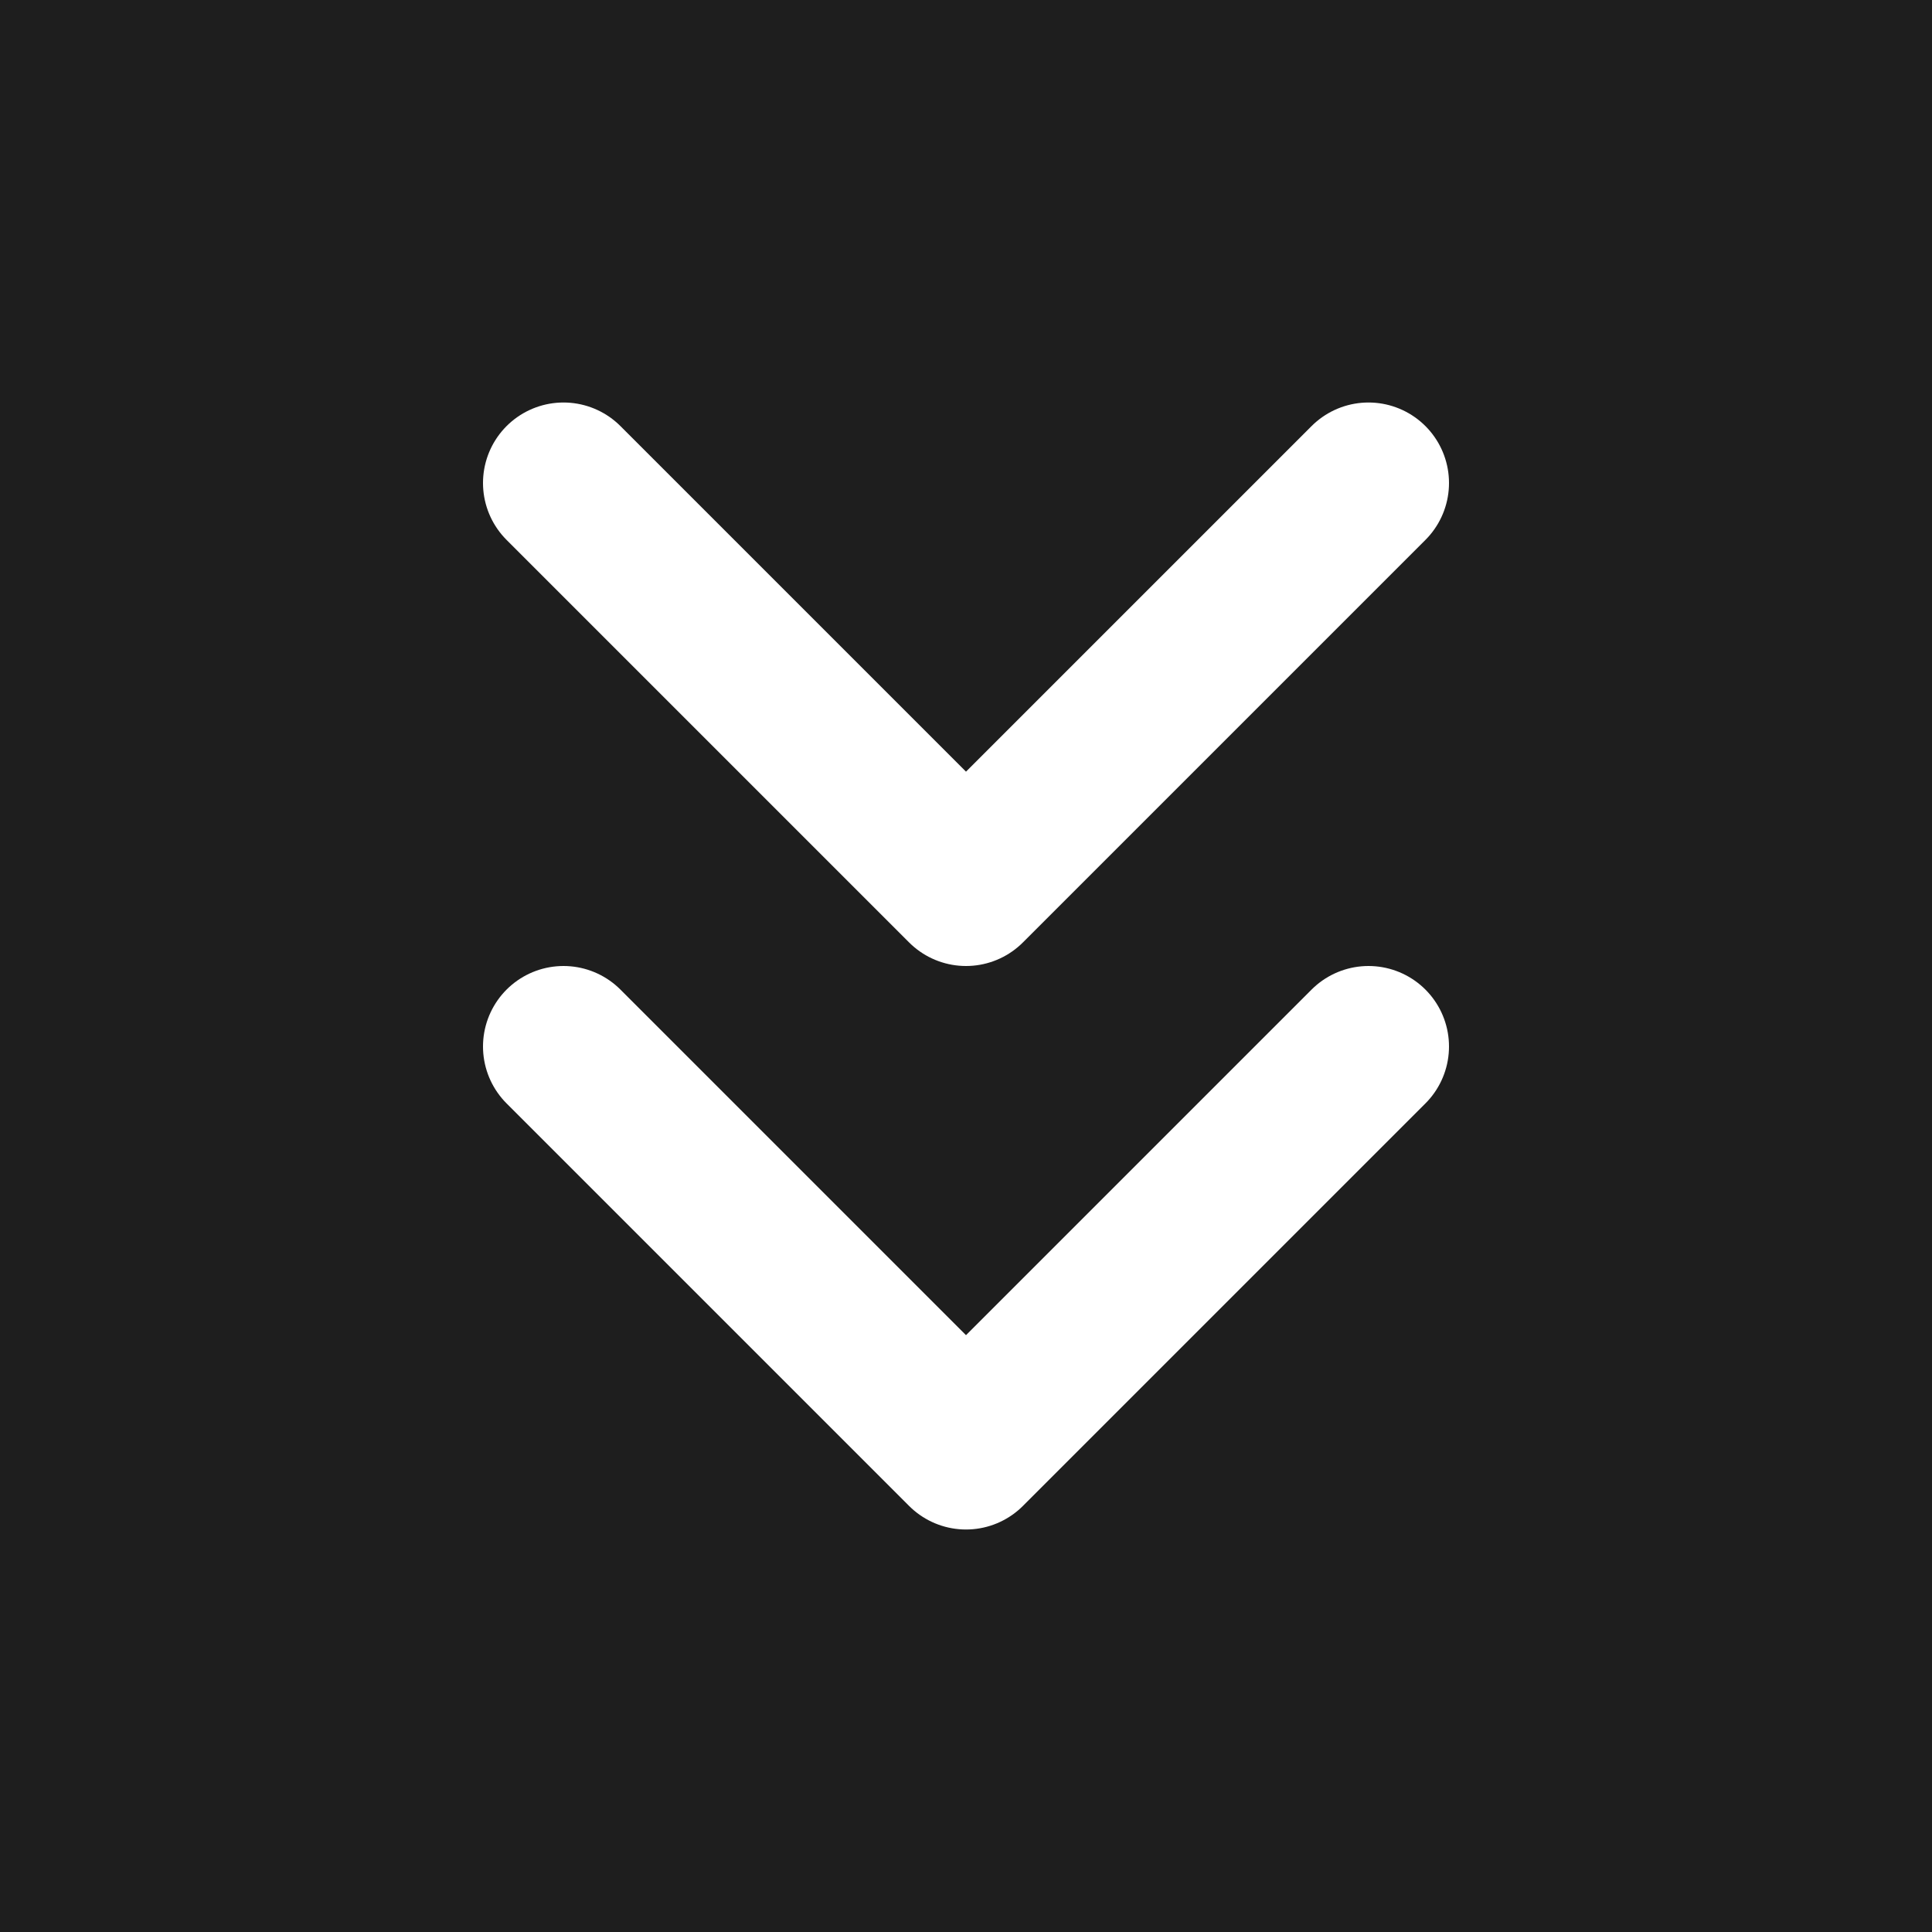
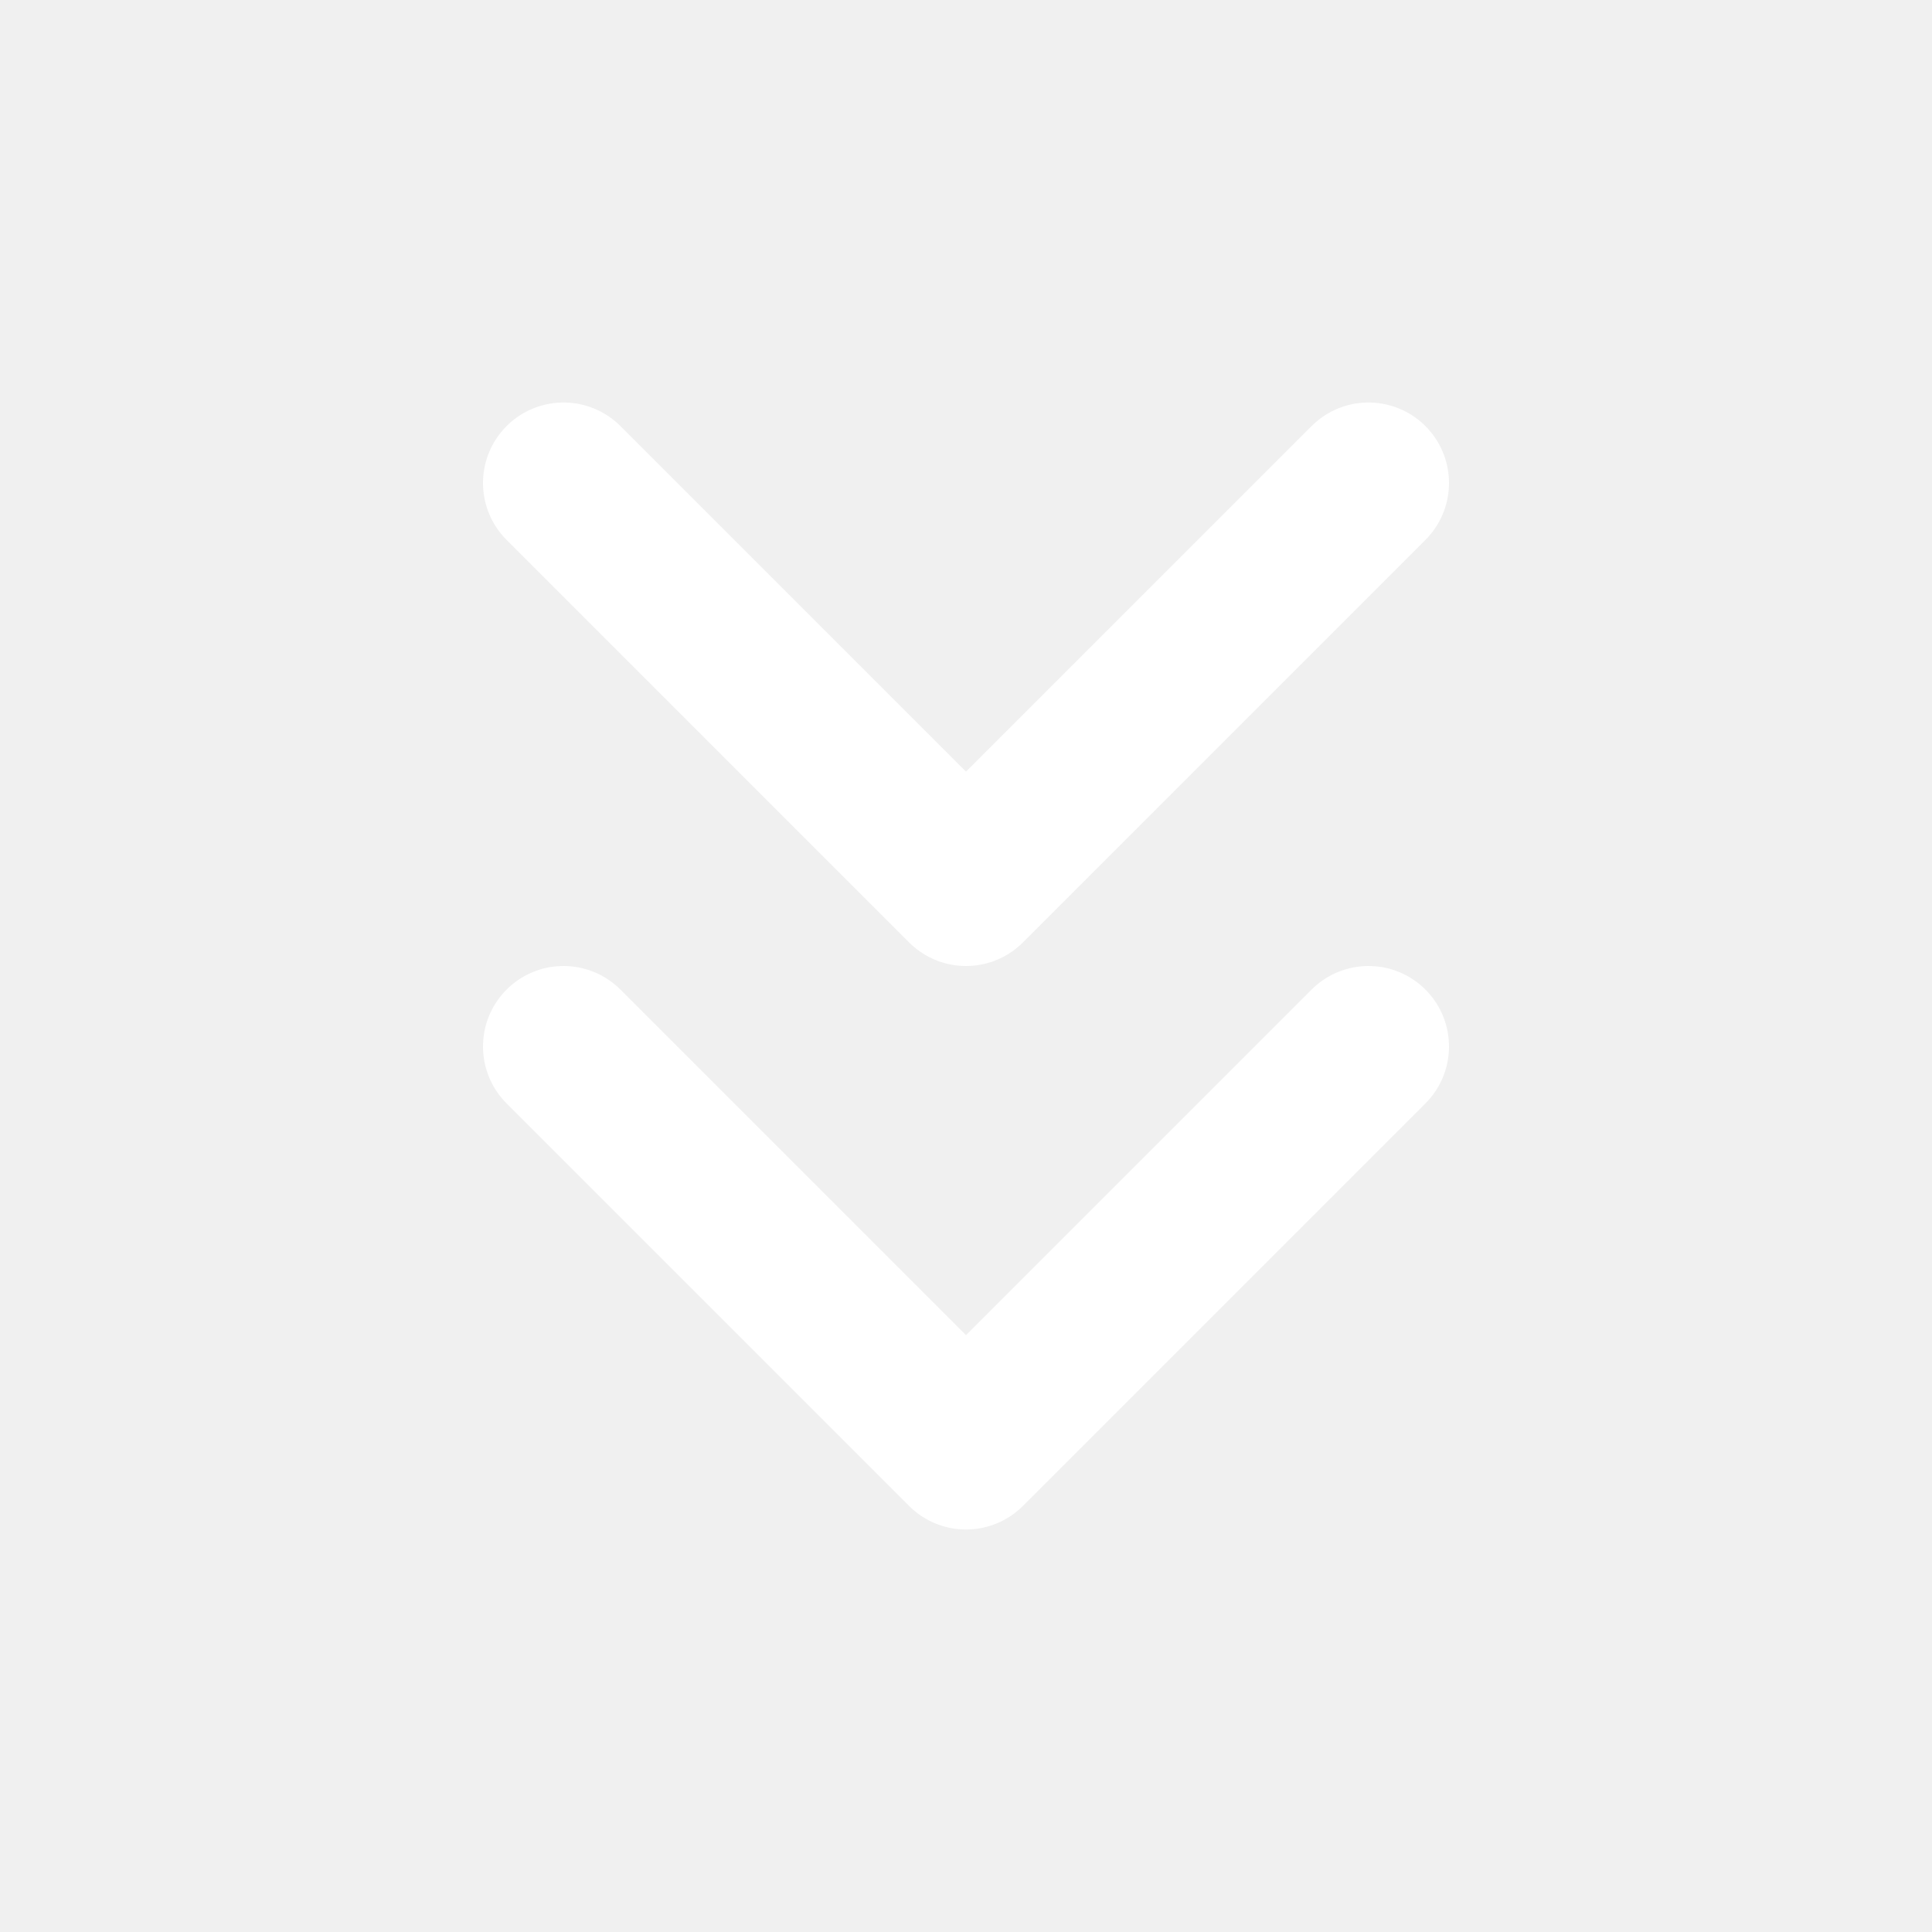
<svg xmlns="http://www.w3.org/2000/svg" width="24" height="24" viewBox="0 0 24 24" fill="none">
-   <rect width="24" height="24" fill="#1E1E1E" />
+   <rect width="24" height="24" />
  <g id="chevrons-down">
    <path id="Vector" d="M7 13L12 18L17 13" stroke="white" stroke-width="2" stroke-linecap="round" stroke-linejoin="round" />
    <path id="Vector_2" d="M7 6L12 11L17 6" stroke="white" stroke-width="2" stroke-linecap="round" stroke-linejoin="round" />
  </g>
</svg>
